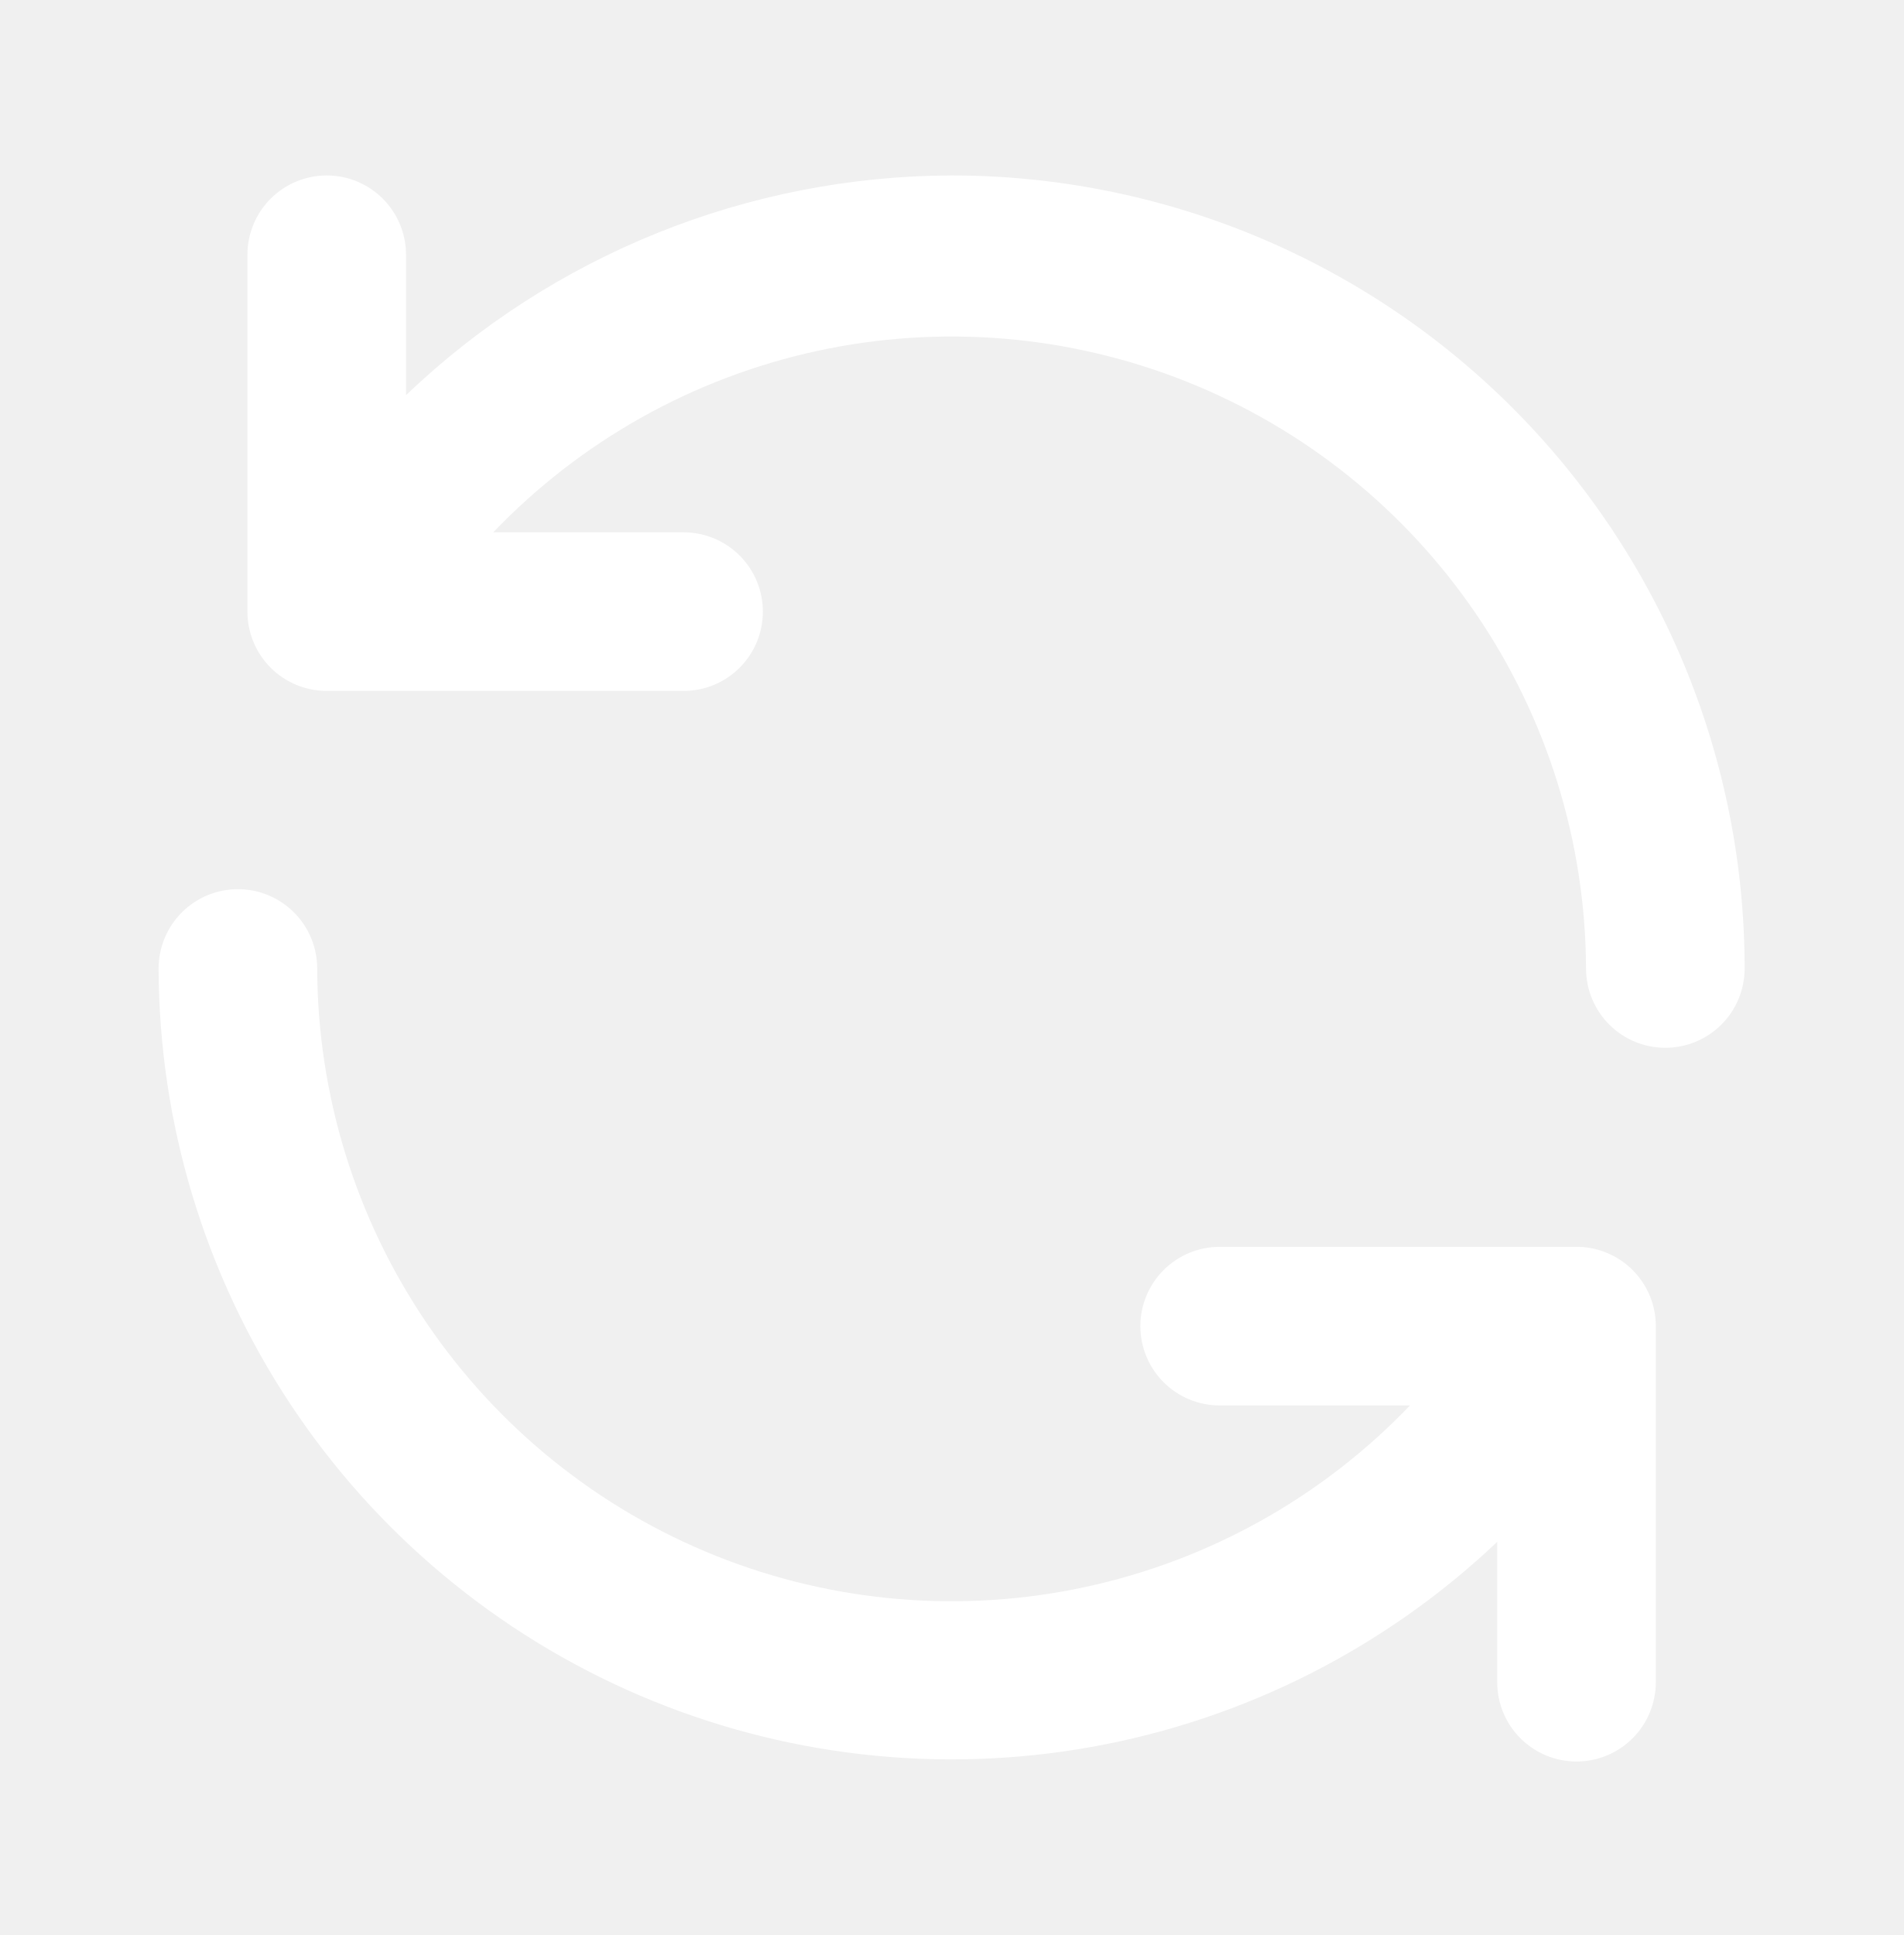
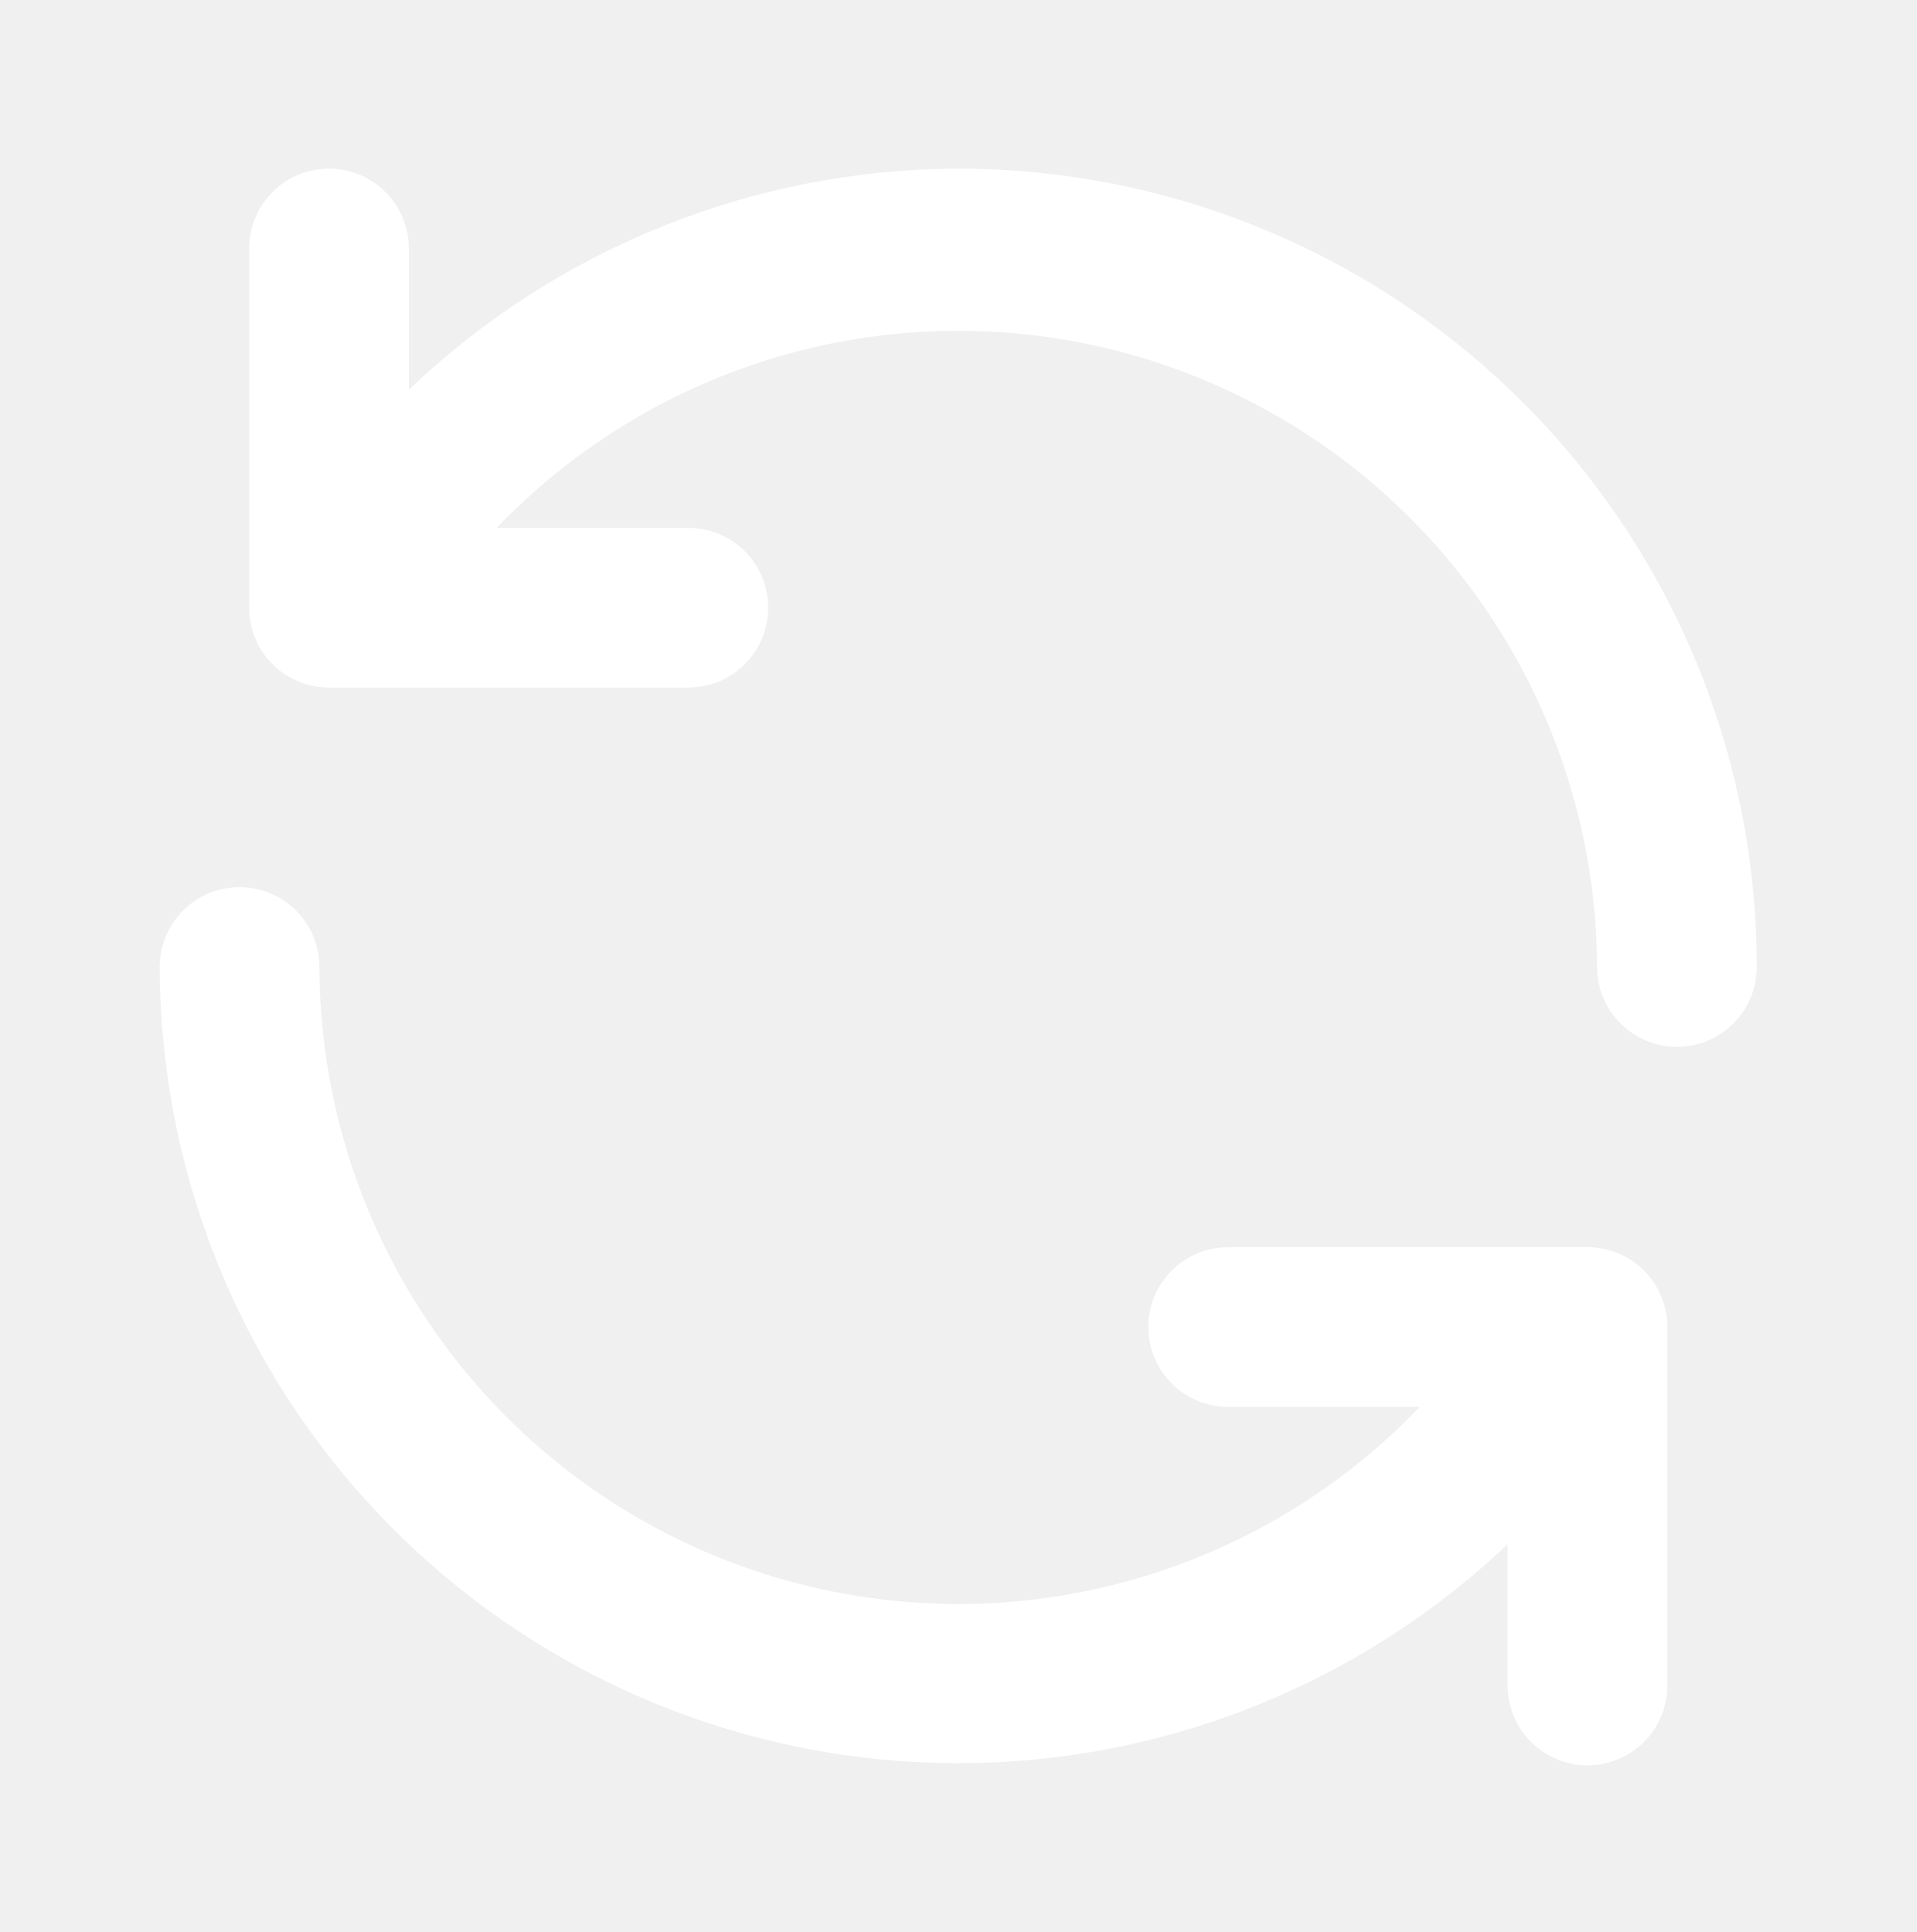
- <svg xmlns="http://www.w3.org/2000/svg" width="60" height="61" viewBox="0 0 120 121" fill="none">
+ <svg xmlns="http://www.w3.org/2000/svg" width="120" height="121" viewBox="0 0 120 121" fill="none">
  <path d="M99.55 78.112H76.9C75.574 78.112 74.302 78.639 73.365 79.577C72.427 80.515 71.9 81.786 71.9 83.112C71.9 84.439 72.427 85.71 73.365 86.648C74.302 87.586 75.574 88.112 76.9 88.112H88.9C83.385 93.876 76.272 97.859 68.476 99.549C60.68 101.24 52.556 100.561 45.149 97.599C37.742 94.637 31.389 89.528 26.908 82.928C22.427 76.329 20.021 68.54 20 60.562C20 59.236 19.473 57.965 18.535 57.027C17.598 56.089 16.326 55.562 15 55.562C13.674 55.562 12.402 56.089 11.464 57.027C10.527 57.965 10 59.236 10 60.562C10.026 70.326 12.911 79.869 18.298 88.013C23.685 96.156 31.338 102.544 40.314 106.389C49.289 110.233 59.194 111.365 68.805 109.646C78.416 107.926 87.314 103.43 94.4 96.713V105.562C94.4 106.889 94.927 108.16 95.865 109.098C96.802 110.036 98.074 110.562 99.4 110.562C100.726 110.562 101.998 110.036 102.936 109.098C103.873 108.16 104.4 106.889 104.4 105.562V83.062C104.388 81.771 103.876 80.534 102.972 79.611C102.068 78.688 100.841 78.151 99.55 78.112ZM60 10.562C47.182 10.599 34.867 15.557 25.6 24.413V15.562C25.6 14.236 25.073 12.965 24.136 12.027C23.198 11.089 21.926 10.562 20.6 10.562C19.274 10.562 18.002 11.089 17.064 12.027C16.127 12.965 15.6 14.236 15.6 15.562V38.062C15.6 39.389 16.127 40.66 17.064 41.598C18.002 42.536 19.274 43.062 20.6 43.062H43.1C44.426 43.062 45.698 42.536 46.636 41.598C47.573 40.66 48.1 39.389 48.1 38.062C48.1 36.736 47.573 35.465 46.636 34.527C45.698 33.589 44.426 33.062 43.1 33.062H31.1C36.612 27.302 43.721 23.32 51.512 21.628C59.303 19.936 67.423 20.611 74.828 23.567C82.233 26.522 88.586 31.624 93.071 38.215C97.556 44.807 99.969 52.589 100 60.562C100 61.889 100.527 63.16 101.464 64.098C102.402 65.036 103.674 65.562 105 65.562C106.326 65.562 107.598 65.036 108.536 64.098C109.473 63.16 110 61.889 110 60.562C110 53.996 108.707 47.495 106.194 41.428C103.681 35.362 99.998 29.85 95.355 25.207C90.712 20.564 85.201 16.881 79.134 14.368C73.068 11.856 66.566 10.562 60 10.562V10.562Z" fill="white" />
</svg>
